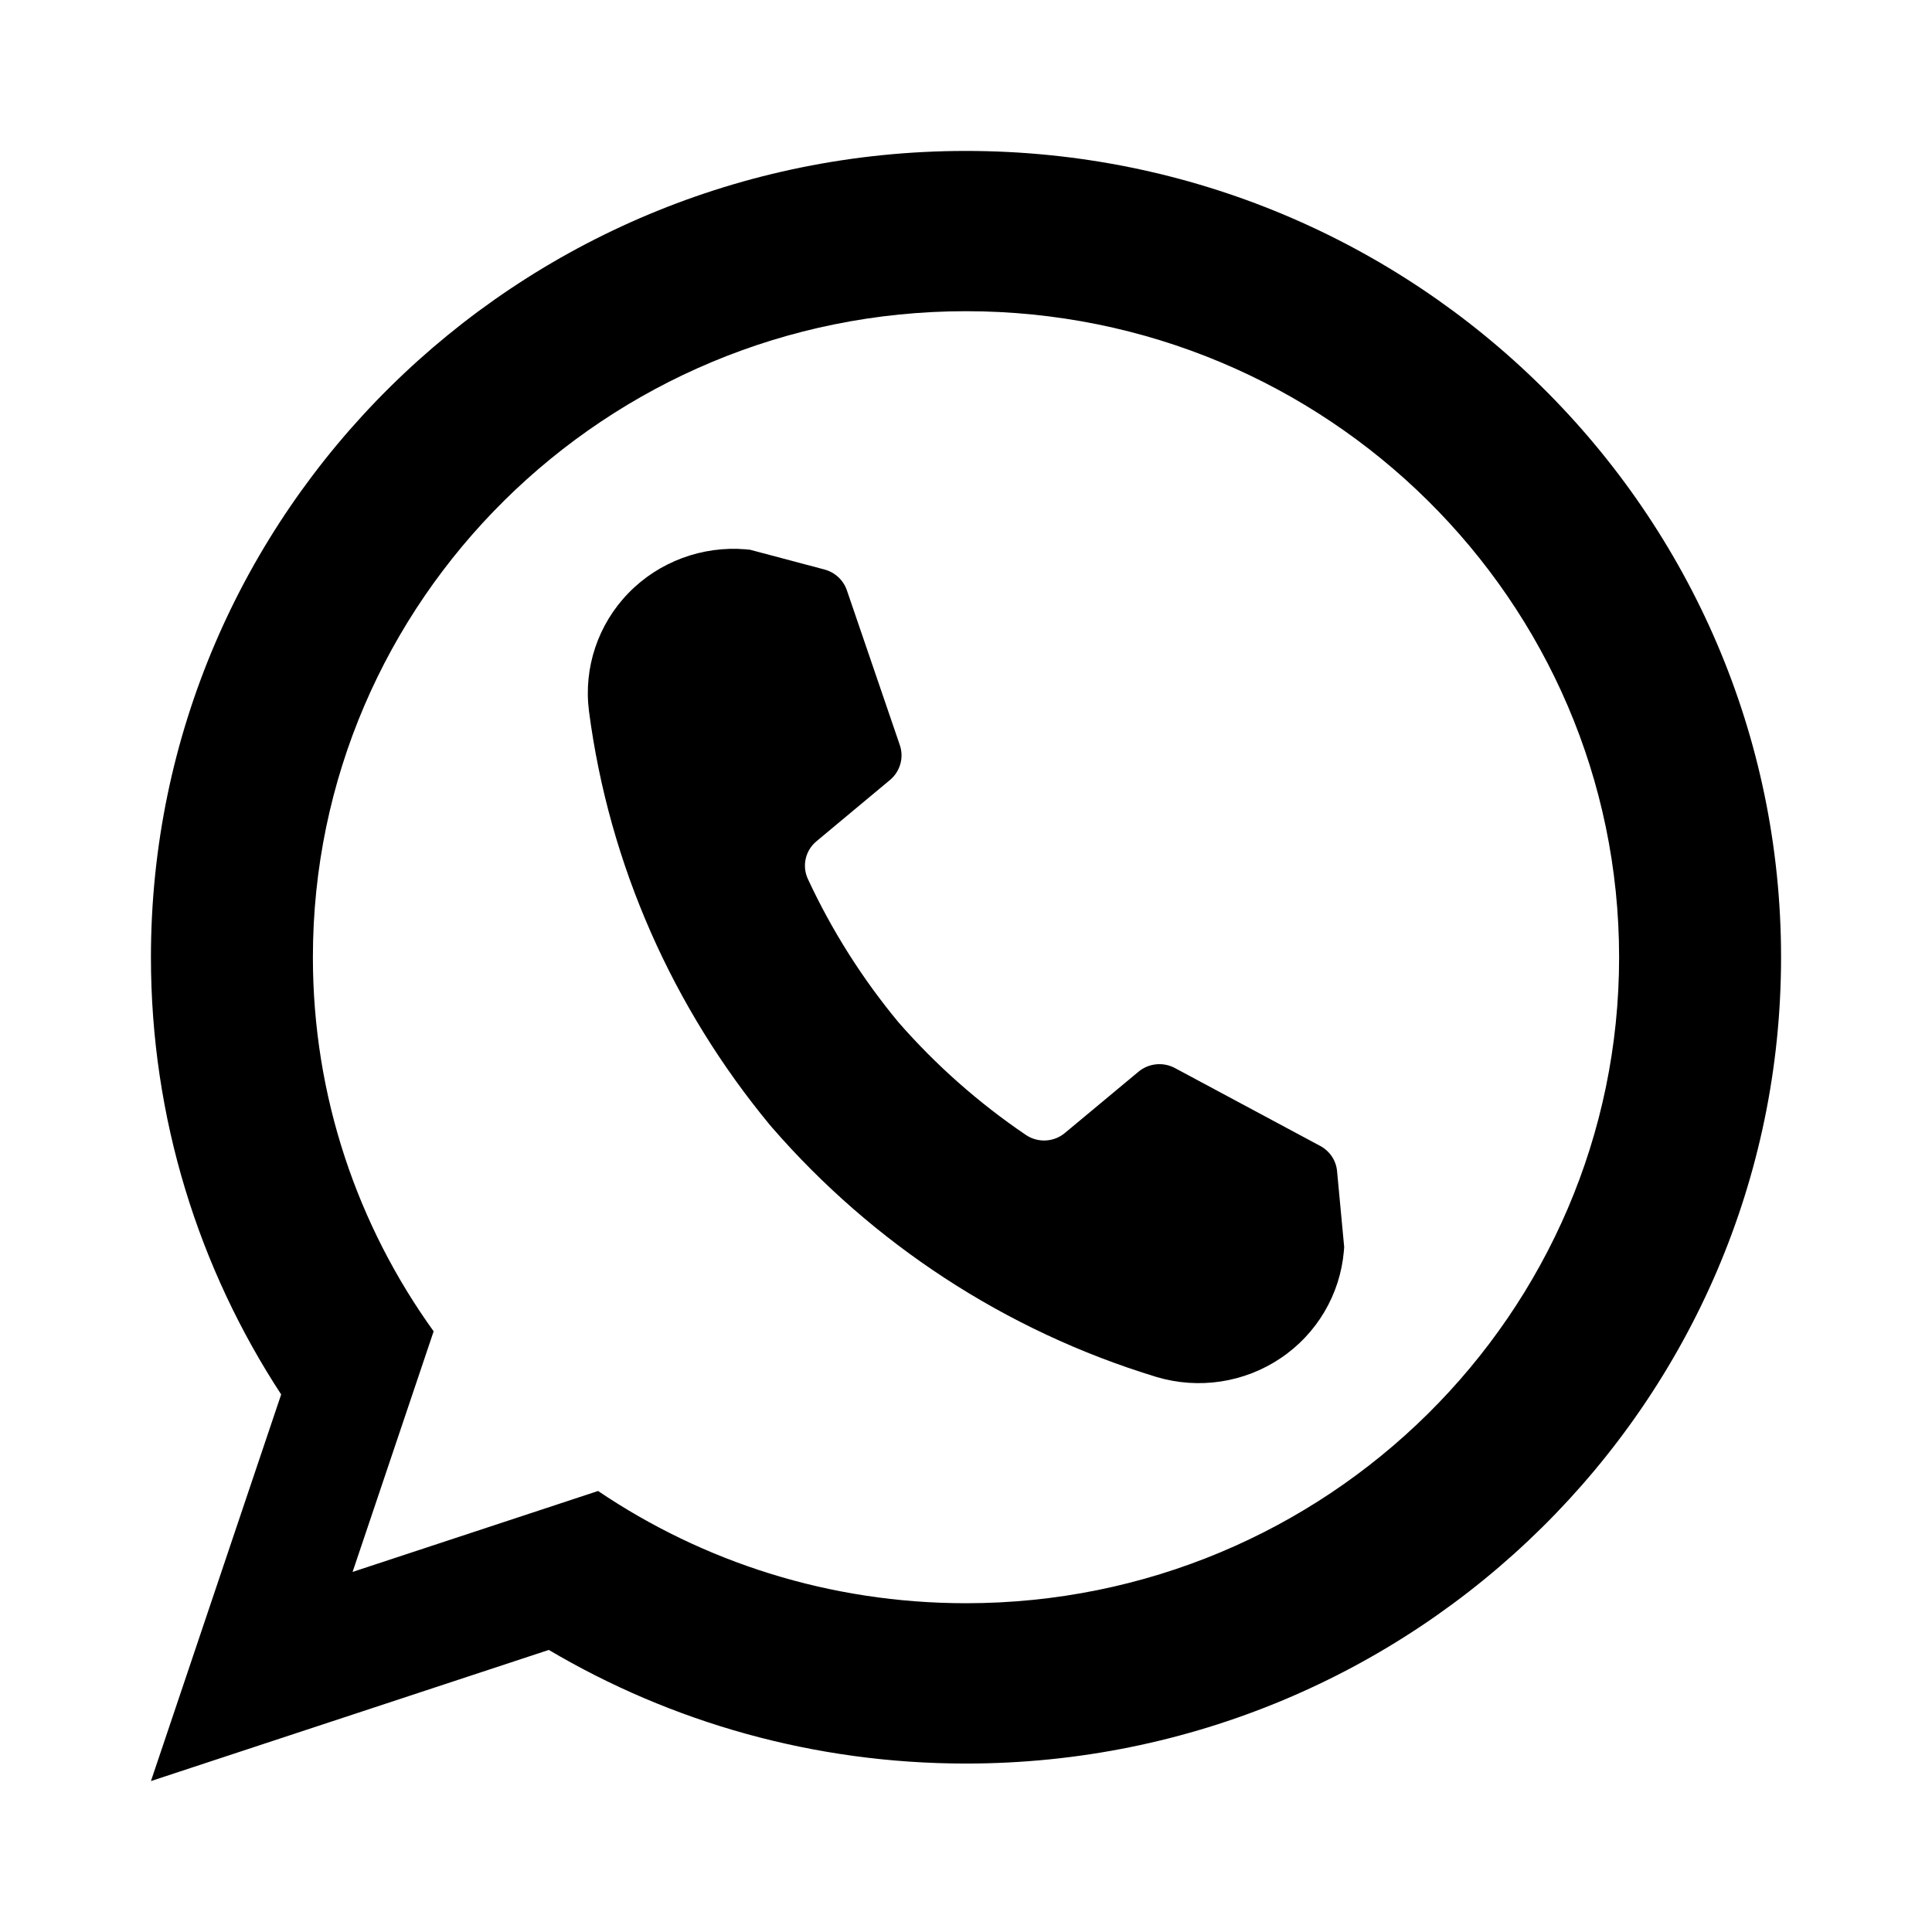
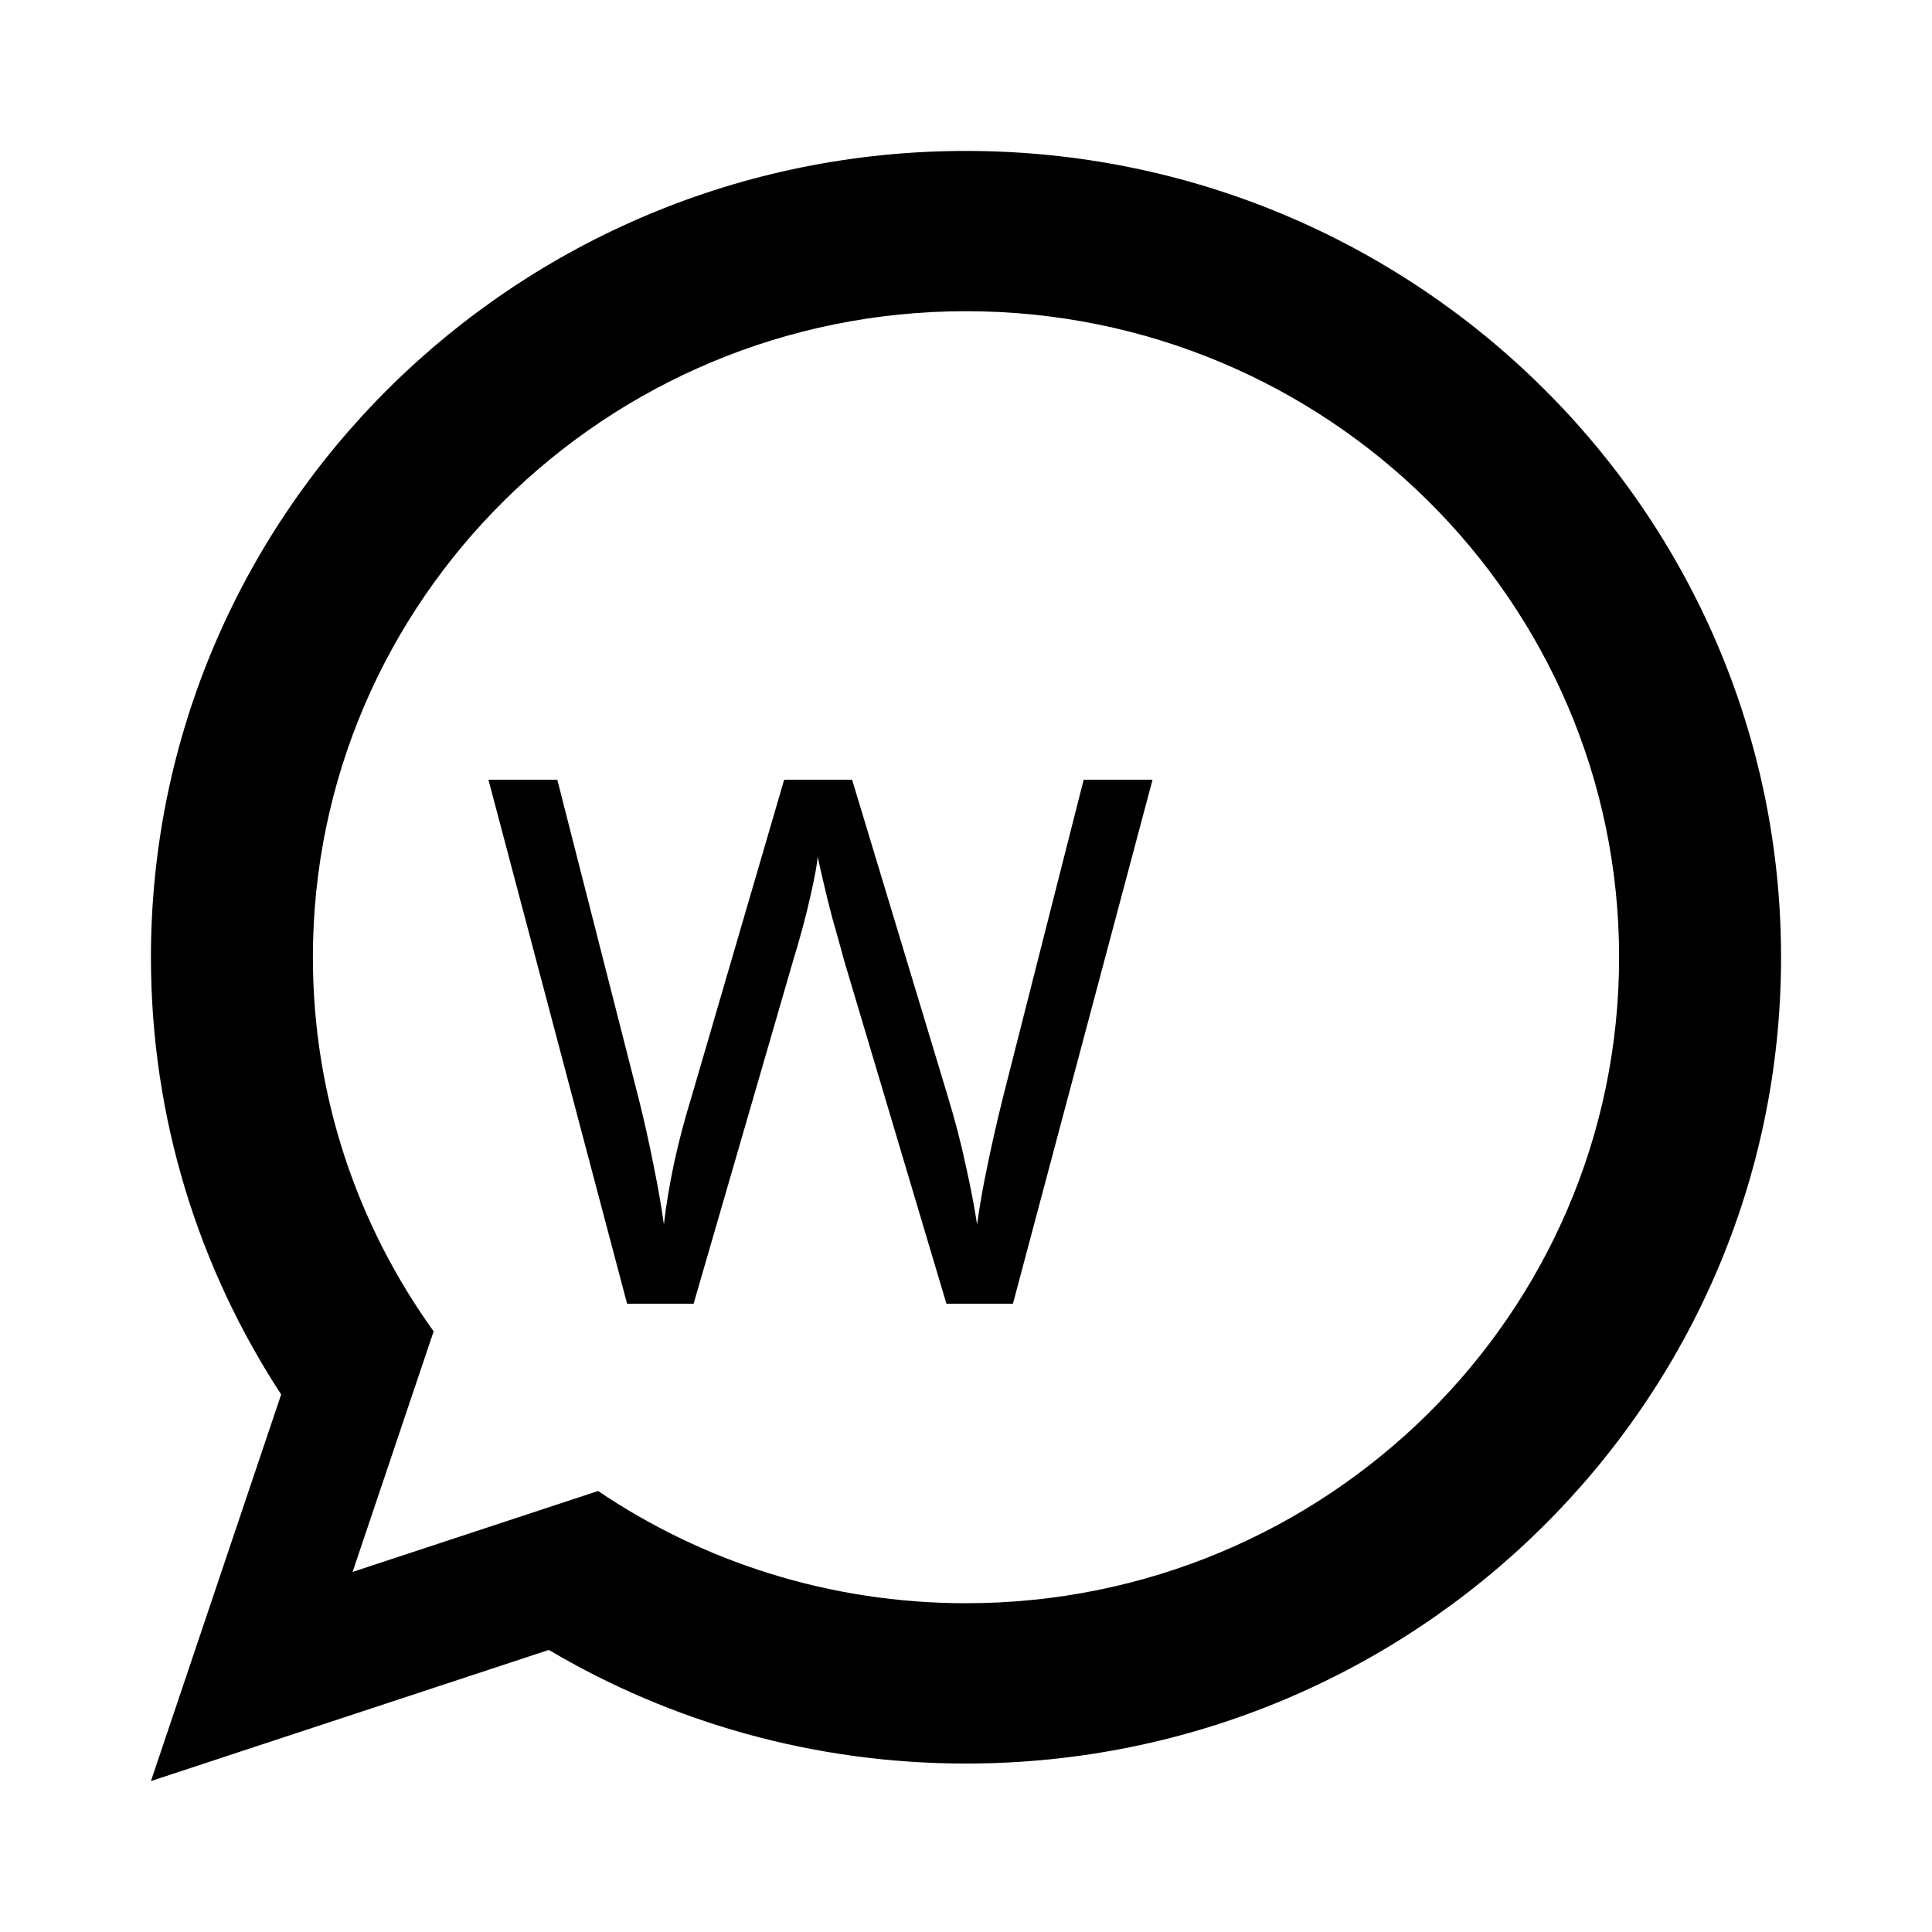
<svg xmlns="http://www.w3.org/2000/svg" xmlns:xlink="http://www.w3.org/1999/xlink" height="64" style="clip-rule:evenodd;fill-rule:evenodd;stroke-linejoin:round;stroke-miterlimit:1.414" version="1.1" viewBox="0 0 64 64" width="64" xml:space="preserve" id="svg2">
  <defs id="defs17">
    <filter style="color-interpolation-filters:sRGB" id="filter843">
      <feFlood result="result1" flood-color="rgb(255,0,0)" flood-opacity="1" id="feFlood845" />
      <feImage xlink:href="" result="result2" id="feImage847" />
      <feBlend result="result4" in2="result1" mode="multiply" id="feBlend849" />
      <feMerge result="result3" id="feMerge851">
        <feMergeNode in="result1" id="feMergeNode853" />
        <feMergeNode in="SourceGraphic" id="feMergeNode855" />
      </feMerge>
    </filter>
  </defs>
  <rect height="24" id="Artboard1" style="fill:none" width="24" x="0" y="0" />
  <path id="path9" style="fill:#000000;stroke-width:2.827" d="M 32 5 C 17.099 5 5 16.97 5 31.711 C 5 37.047 6.586 42.021 9.314 46.193 L 5 59 L 18.18 54.656 C 22.224 57.046 26.95 58.42 32 58.42 C 46.901 58.42 59 46.452 59 31.711 C 59 16.97 46.901 5 32 5 z M 32 10.309 C 43.94 10.309 53.635 19.899 53.635 31.711 C 53.635 43.523 43.94 53.109 32 53.109 C 27.481 53.109 23.286 51.738 19.812 49.391 L 11.68 52.072 L 14.365 44.102 C 11.847 40.604 10.365 36.328 10.365 31.711 C 10.365 19.899 20.06 10.309 32 10.309 z " />
-   <path d="m 25.503,37.266 c -3.195,-3.863 -5.326,-8.592 -5.994,-13.721 -0.179,-1.428 0.301,-2.862 1.31,-3.9 1.009,-1.037 2.439,-1.569 3.888,-1.448 l 0.139,0.014 c 0,0 1.594,0.422 2.467,0.655 0.347,0.093 0.622,0.349 0.739,0.683 0.392,1.153 1.319,3.86 1.756,5.134 0.142,0.413 0.011,0.872 -0.324,1.153 -0.662,0.551 -1.756,1.462 -2.439,2.033 -0.367,0.306 -0.483,0.815 -0.284,1.246 0.793,1.709 1.805,3.306 3.004,4.752 1.233,1.411 2.652,2.668 4.221,3.731 0.398,0.267 0.924,0.239 1.29,-0.067 0.685,-0.568 1.779,-1.479 2.439,-2.03 0.338,-0.281 0.816,-0.329 1.205,-0.121 1.194,0.641 3.735,2.002 4.815,2.581 0.315,0.169 0.526,0.484 0.557,0.835 0.082,0.891 0.236,2.516 0.236,2.516 l -0.011,0.138 c -0.125,1.434 -0.895,2.739 -2.1,3.545 -1.205,0.81 -2.714,1.035 -4.107,0.619 -5.036,-1.532 -9.416,-4.445 -12.73,-8.258 z" style="fill:#000000;stroke-width:2.827" id="path13" />
+   <text xml:space="preserve" style="font-style:normal;font-variant:normal;font-weight:normal;font-stretch:normal;font-size:24.308px;line-height:1.25;font-family:Supercell-Magic;-inkscape-font-specification:Supercell-Magic;font-variant-ligatures:normal;font-variant-caps:normal;font-variant-numeric:normal;font-variant-east-asian:normal;fill:#000000;fill-opacity:1;stroke:none;stroke-width:0.651" x="15.882" y="43.189" id="text1">
+     <tspan id="tspan1" style="font-style:normal;font-variant:normal;font-weight:normal;font-stretch:normal;font-size:24.308px;font-family:Supercell-Magic;-inkscape-font-specification:Supercell-Magic;font-variant-ligatures:normal;font-variant-caps:normal;font-variant-numeric:normal;font-variant-east-asian:normal;fill:#000000;fill-opacity:1;stroke-width:0.651" x="15.882" y="43.189">W</tspan>
+   </text>
</svg>
